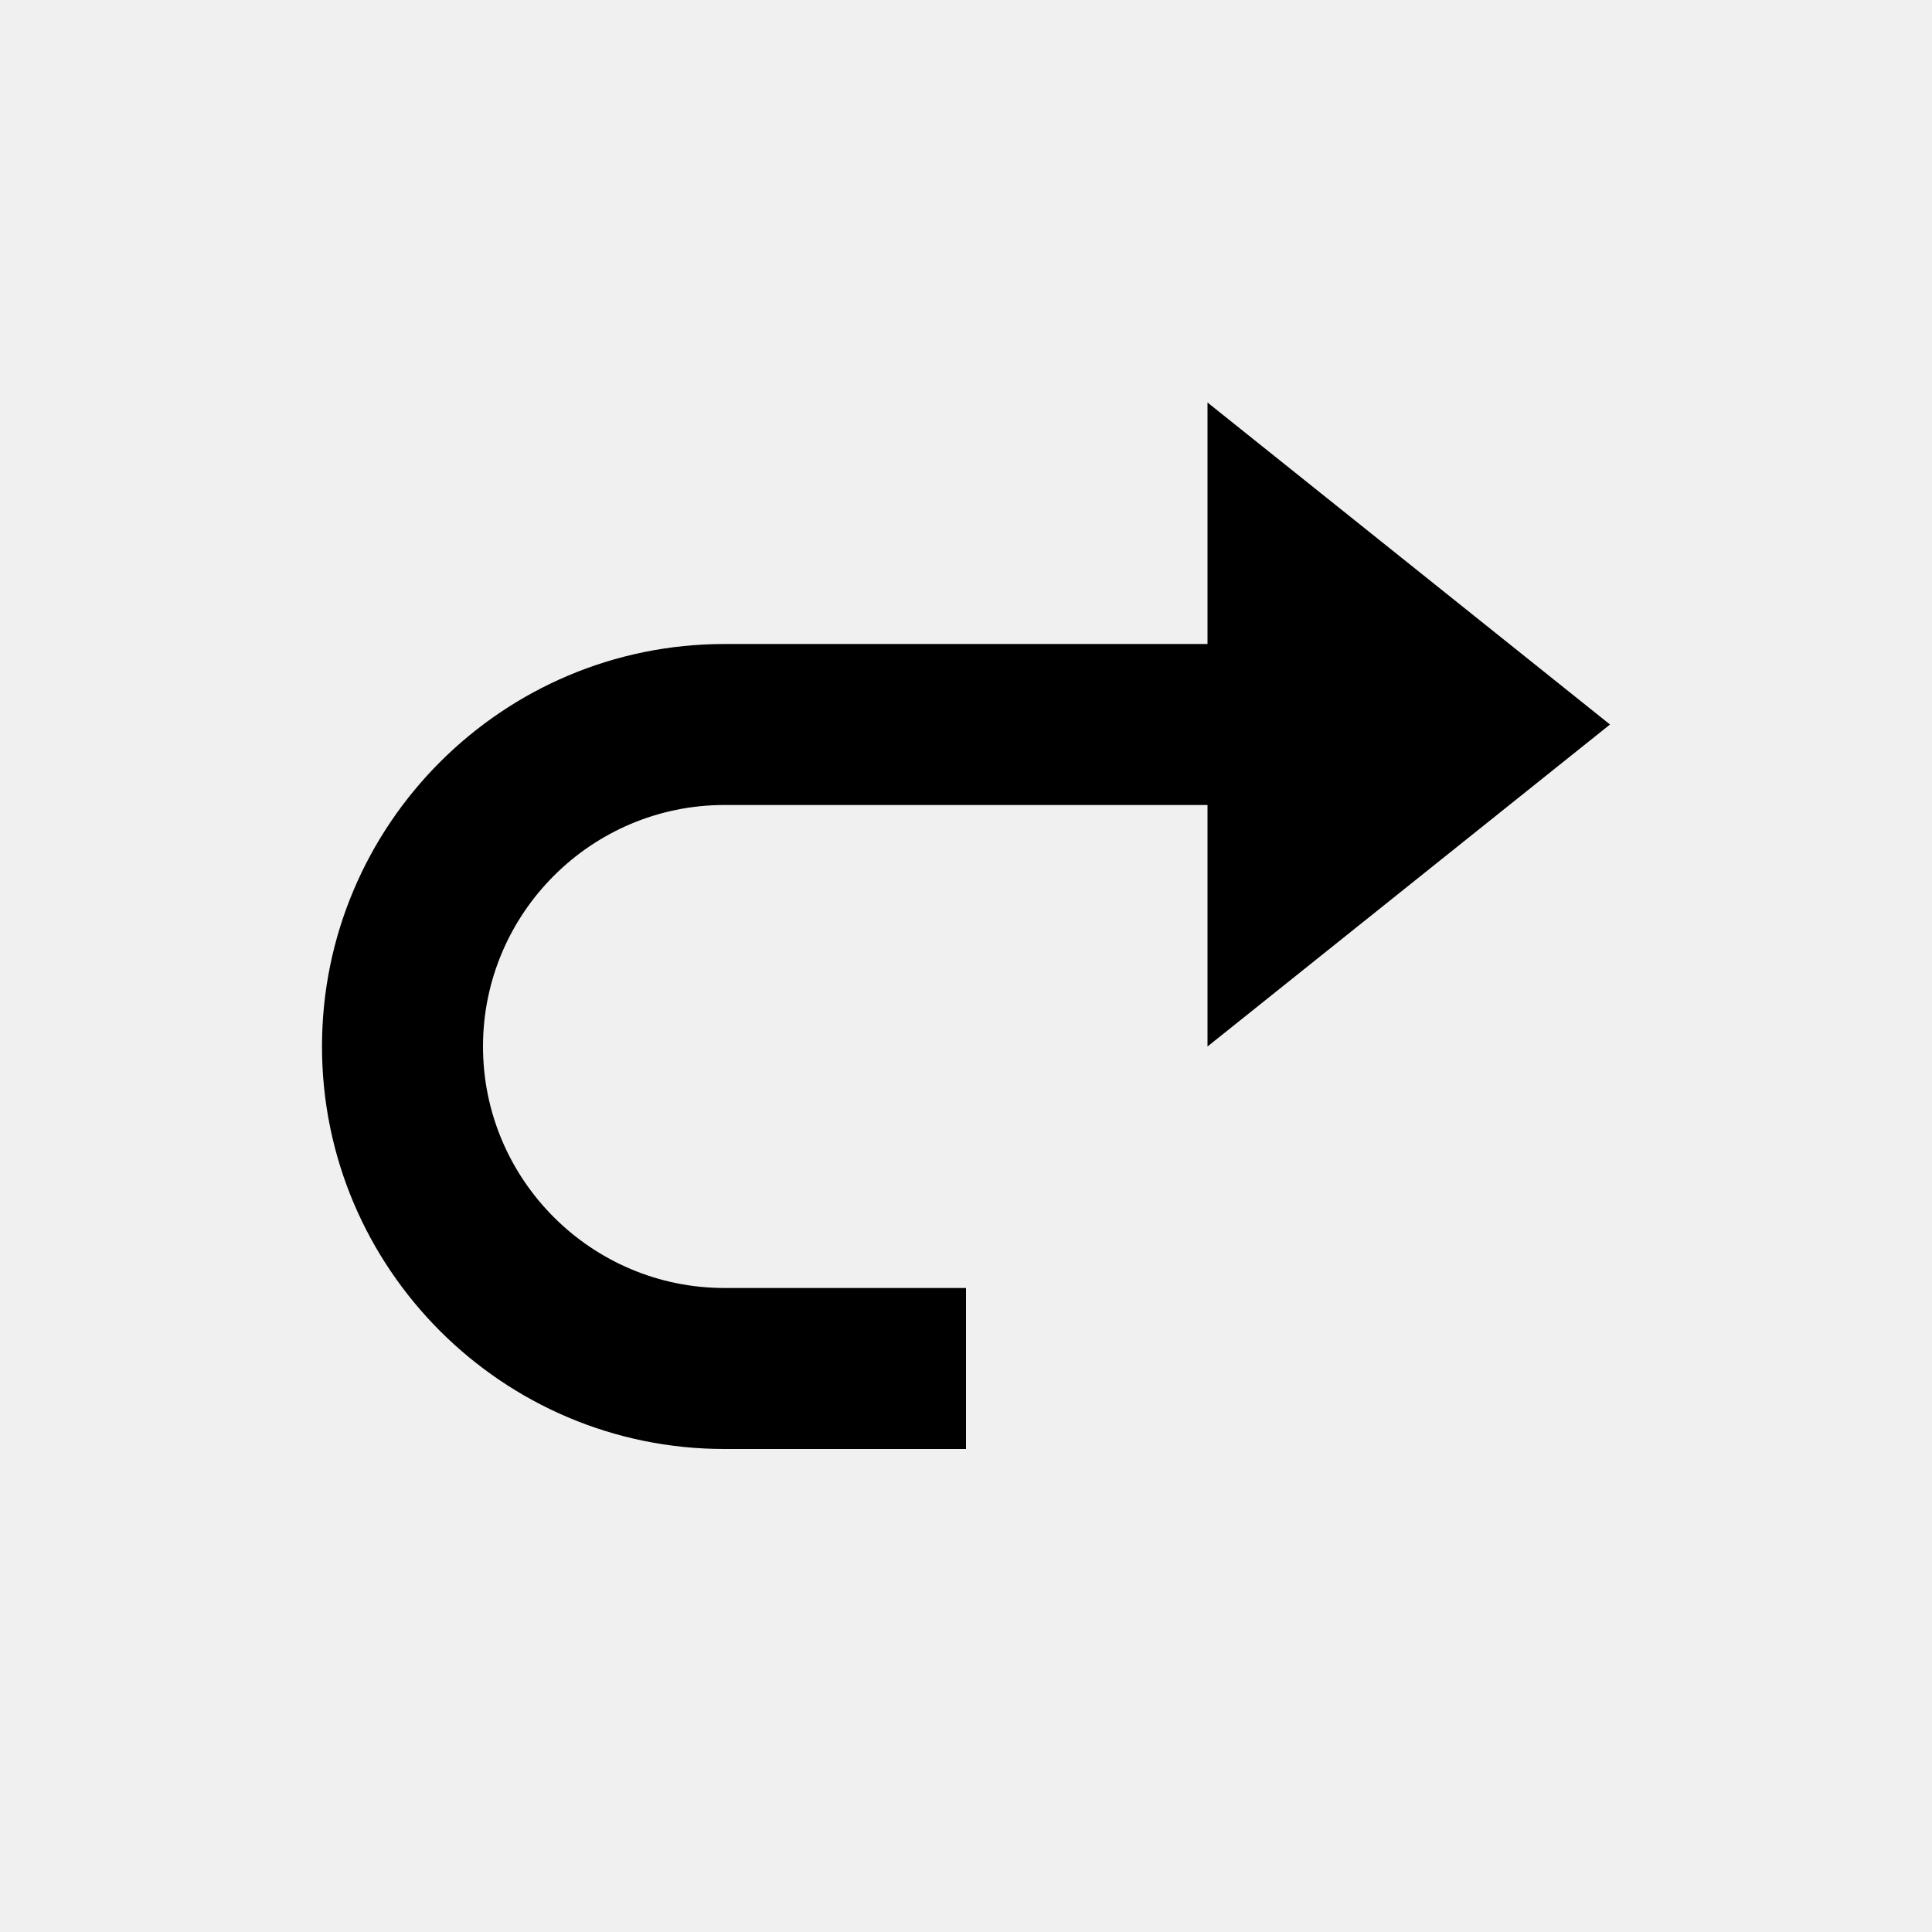
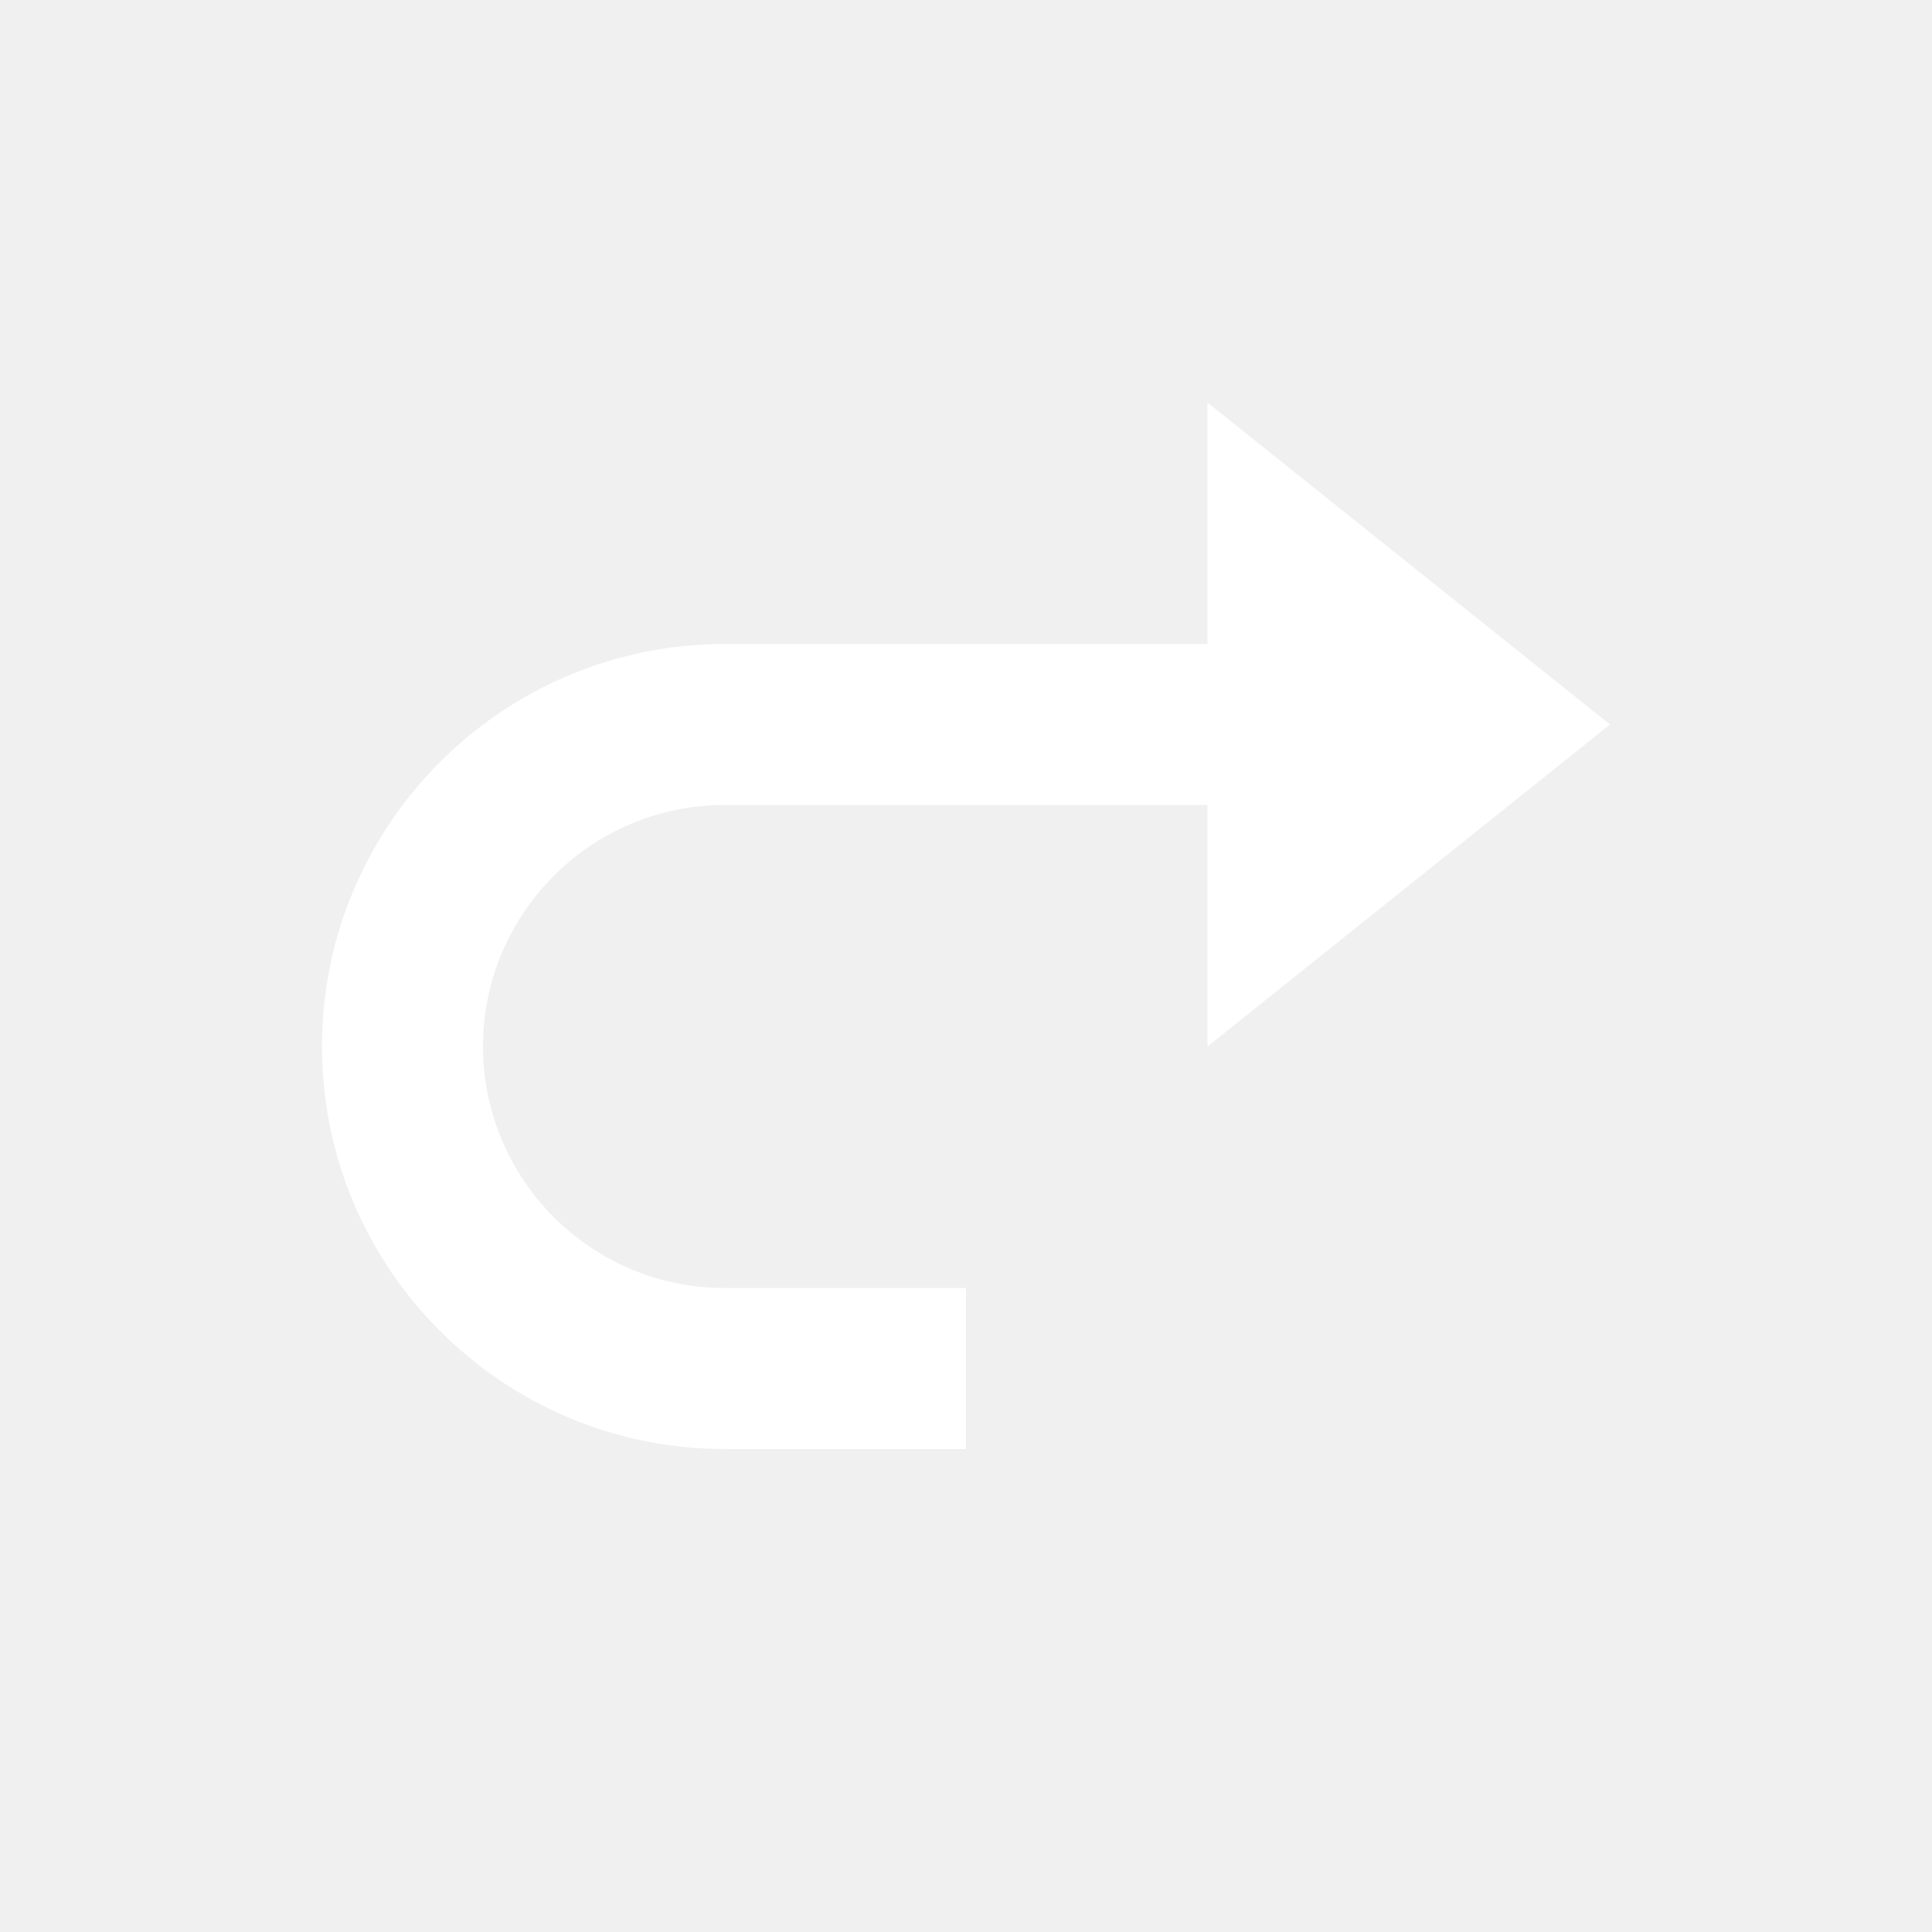
<svg xmlns="http://www.w3.org/2000/svg" width="128" height="128" viewBox="0 0 128 128" fill="none">
-   <path d="M48 96H64V85.333H48C39.179 85.333 32 78.155 32 69.333C32 60.512 39.179 53.333 48 53.333H80V69.333L106.667 48L80 26.667V42.667H48C33.296 42.667 21.333 54.629 21.333 69.333C21.333 84.037 33.296 96 48 96Z" fill="black" />
+   <path d="M48 96H64V85.333H48C39.179 85.333 32 78.155 32 69.333C32 60.512 39.179 53.333 48 53.333H80V69.333L106.667 48L80 26.667V42.667H48C33.296 42.667 21.333 54.629 21.333 69.333C21.333 84.037 33.296 96 48 96Z" fill="white" />
</svg>
